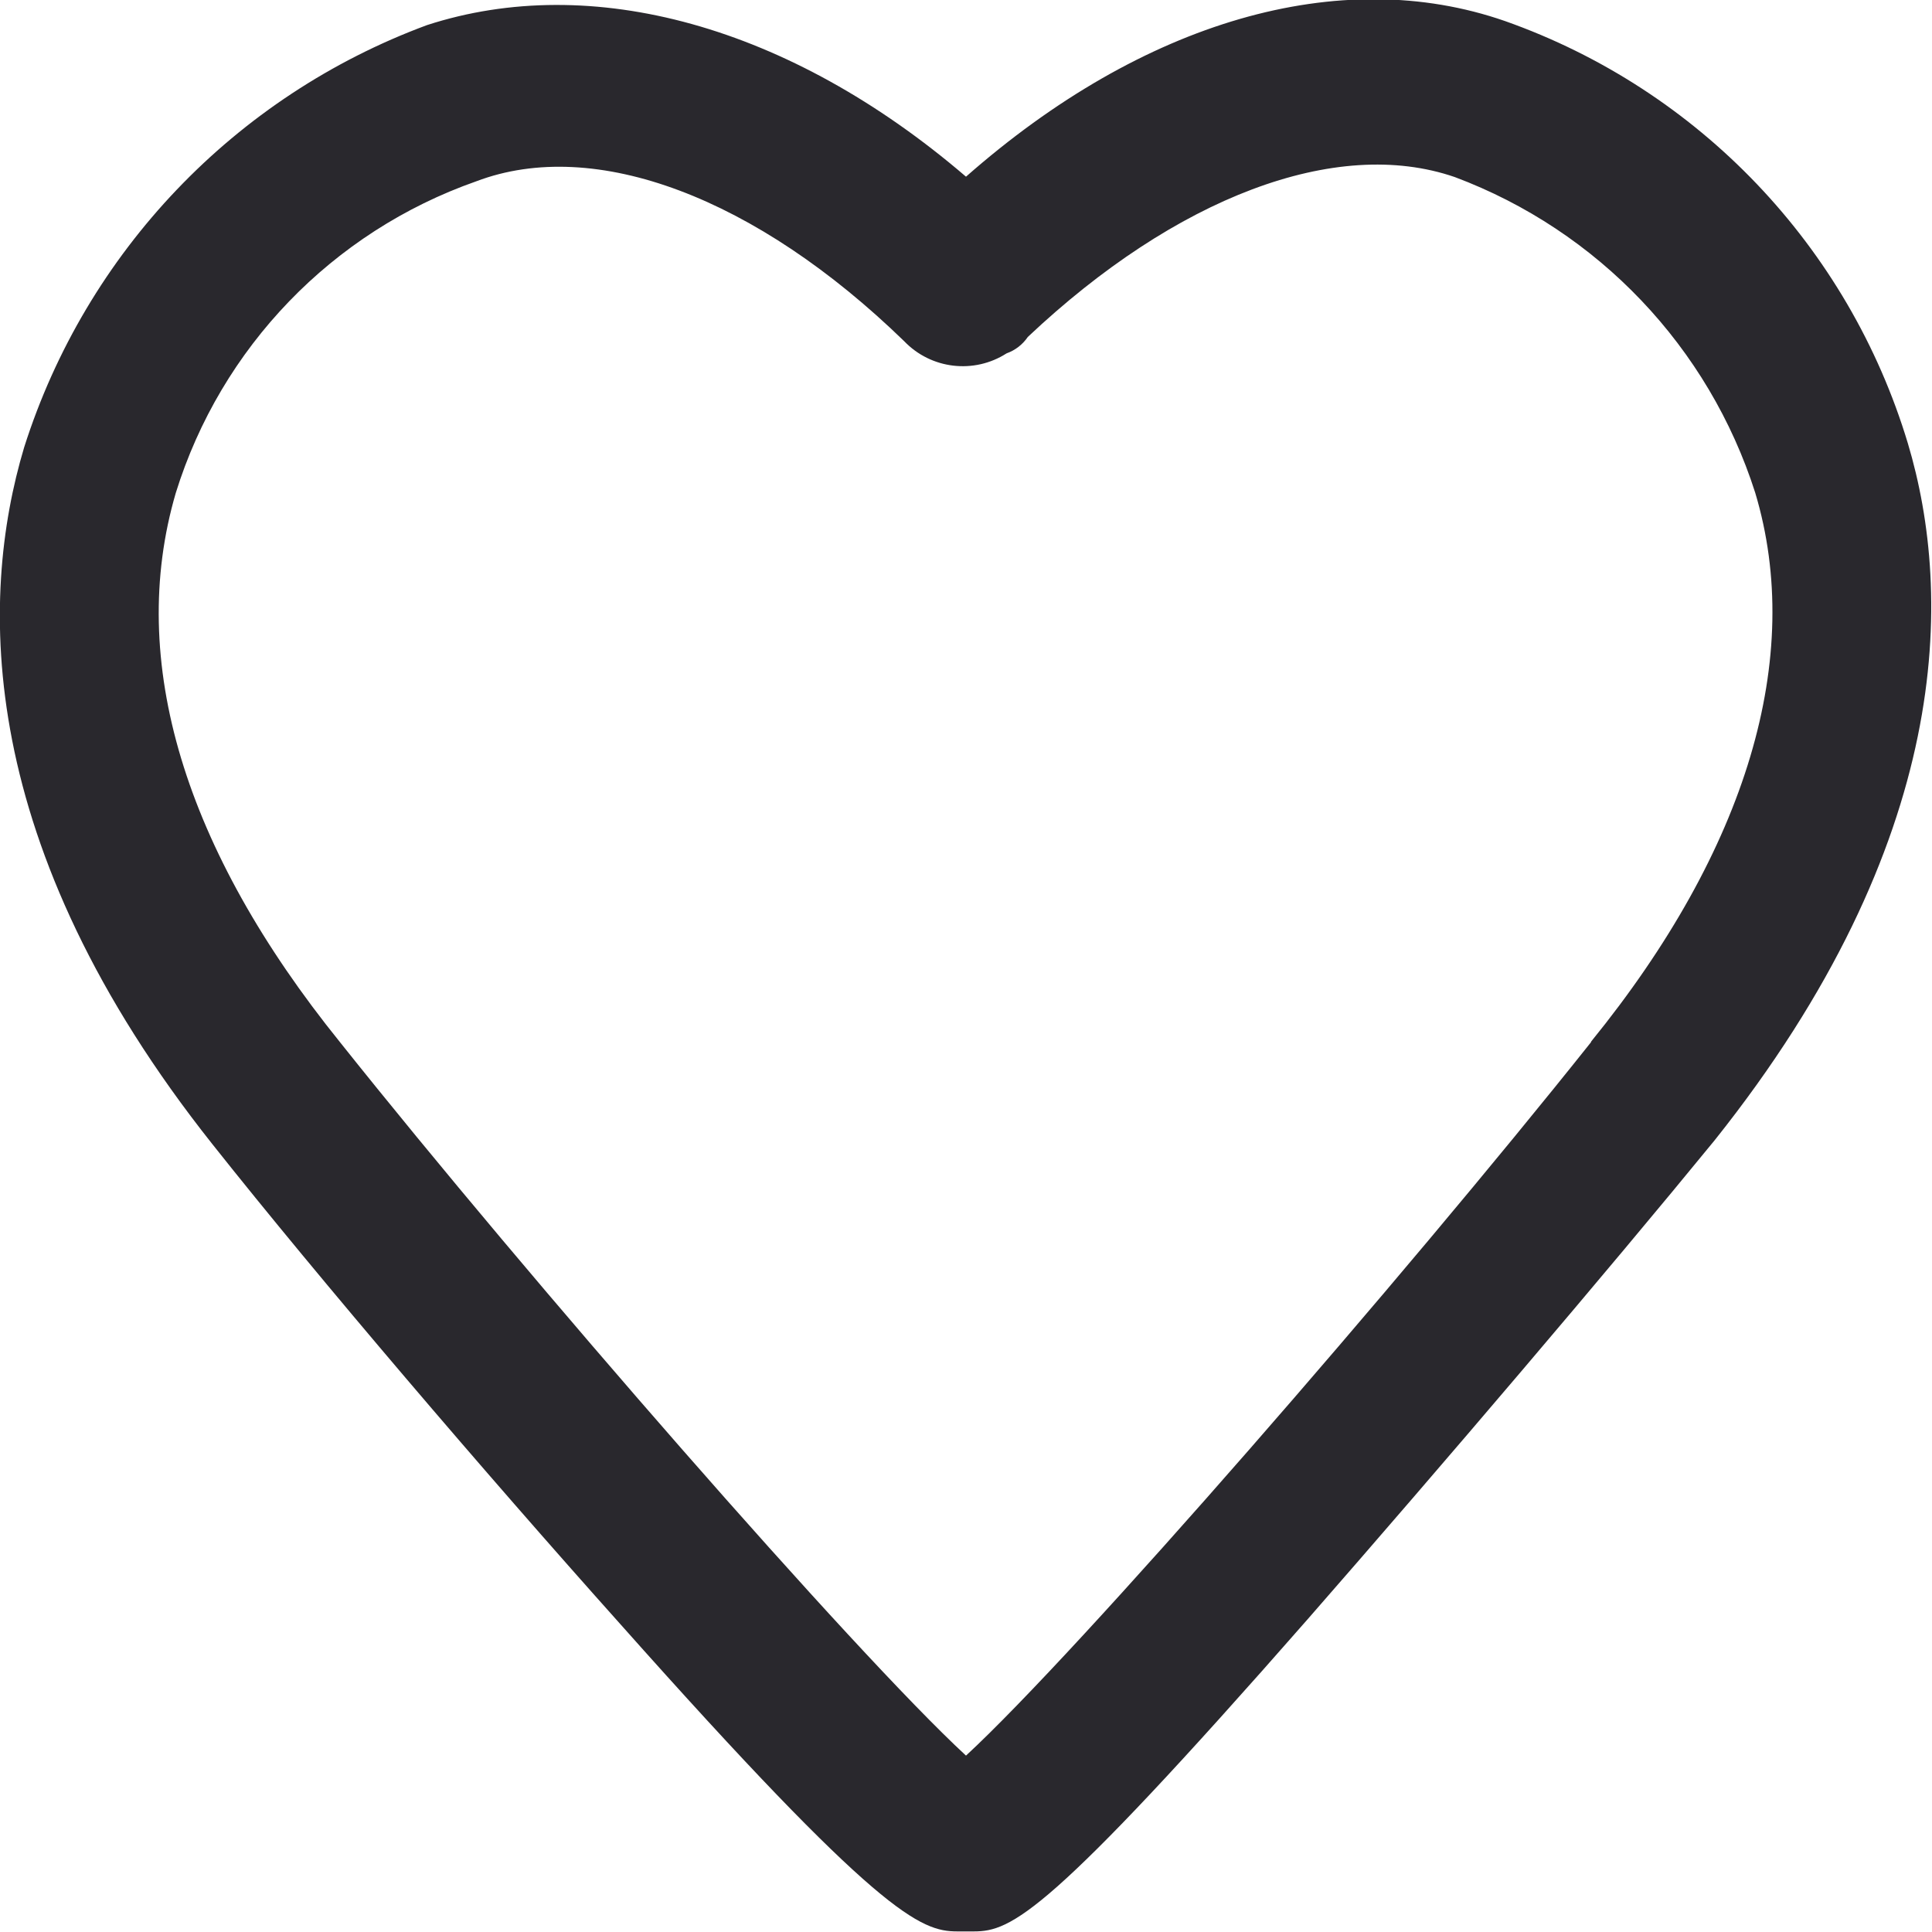
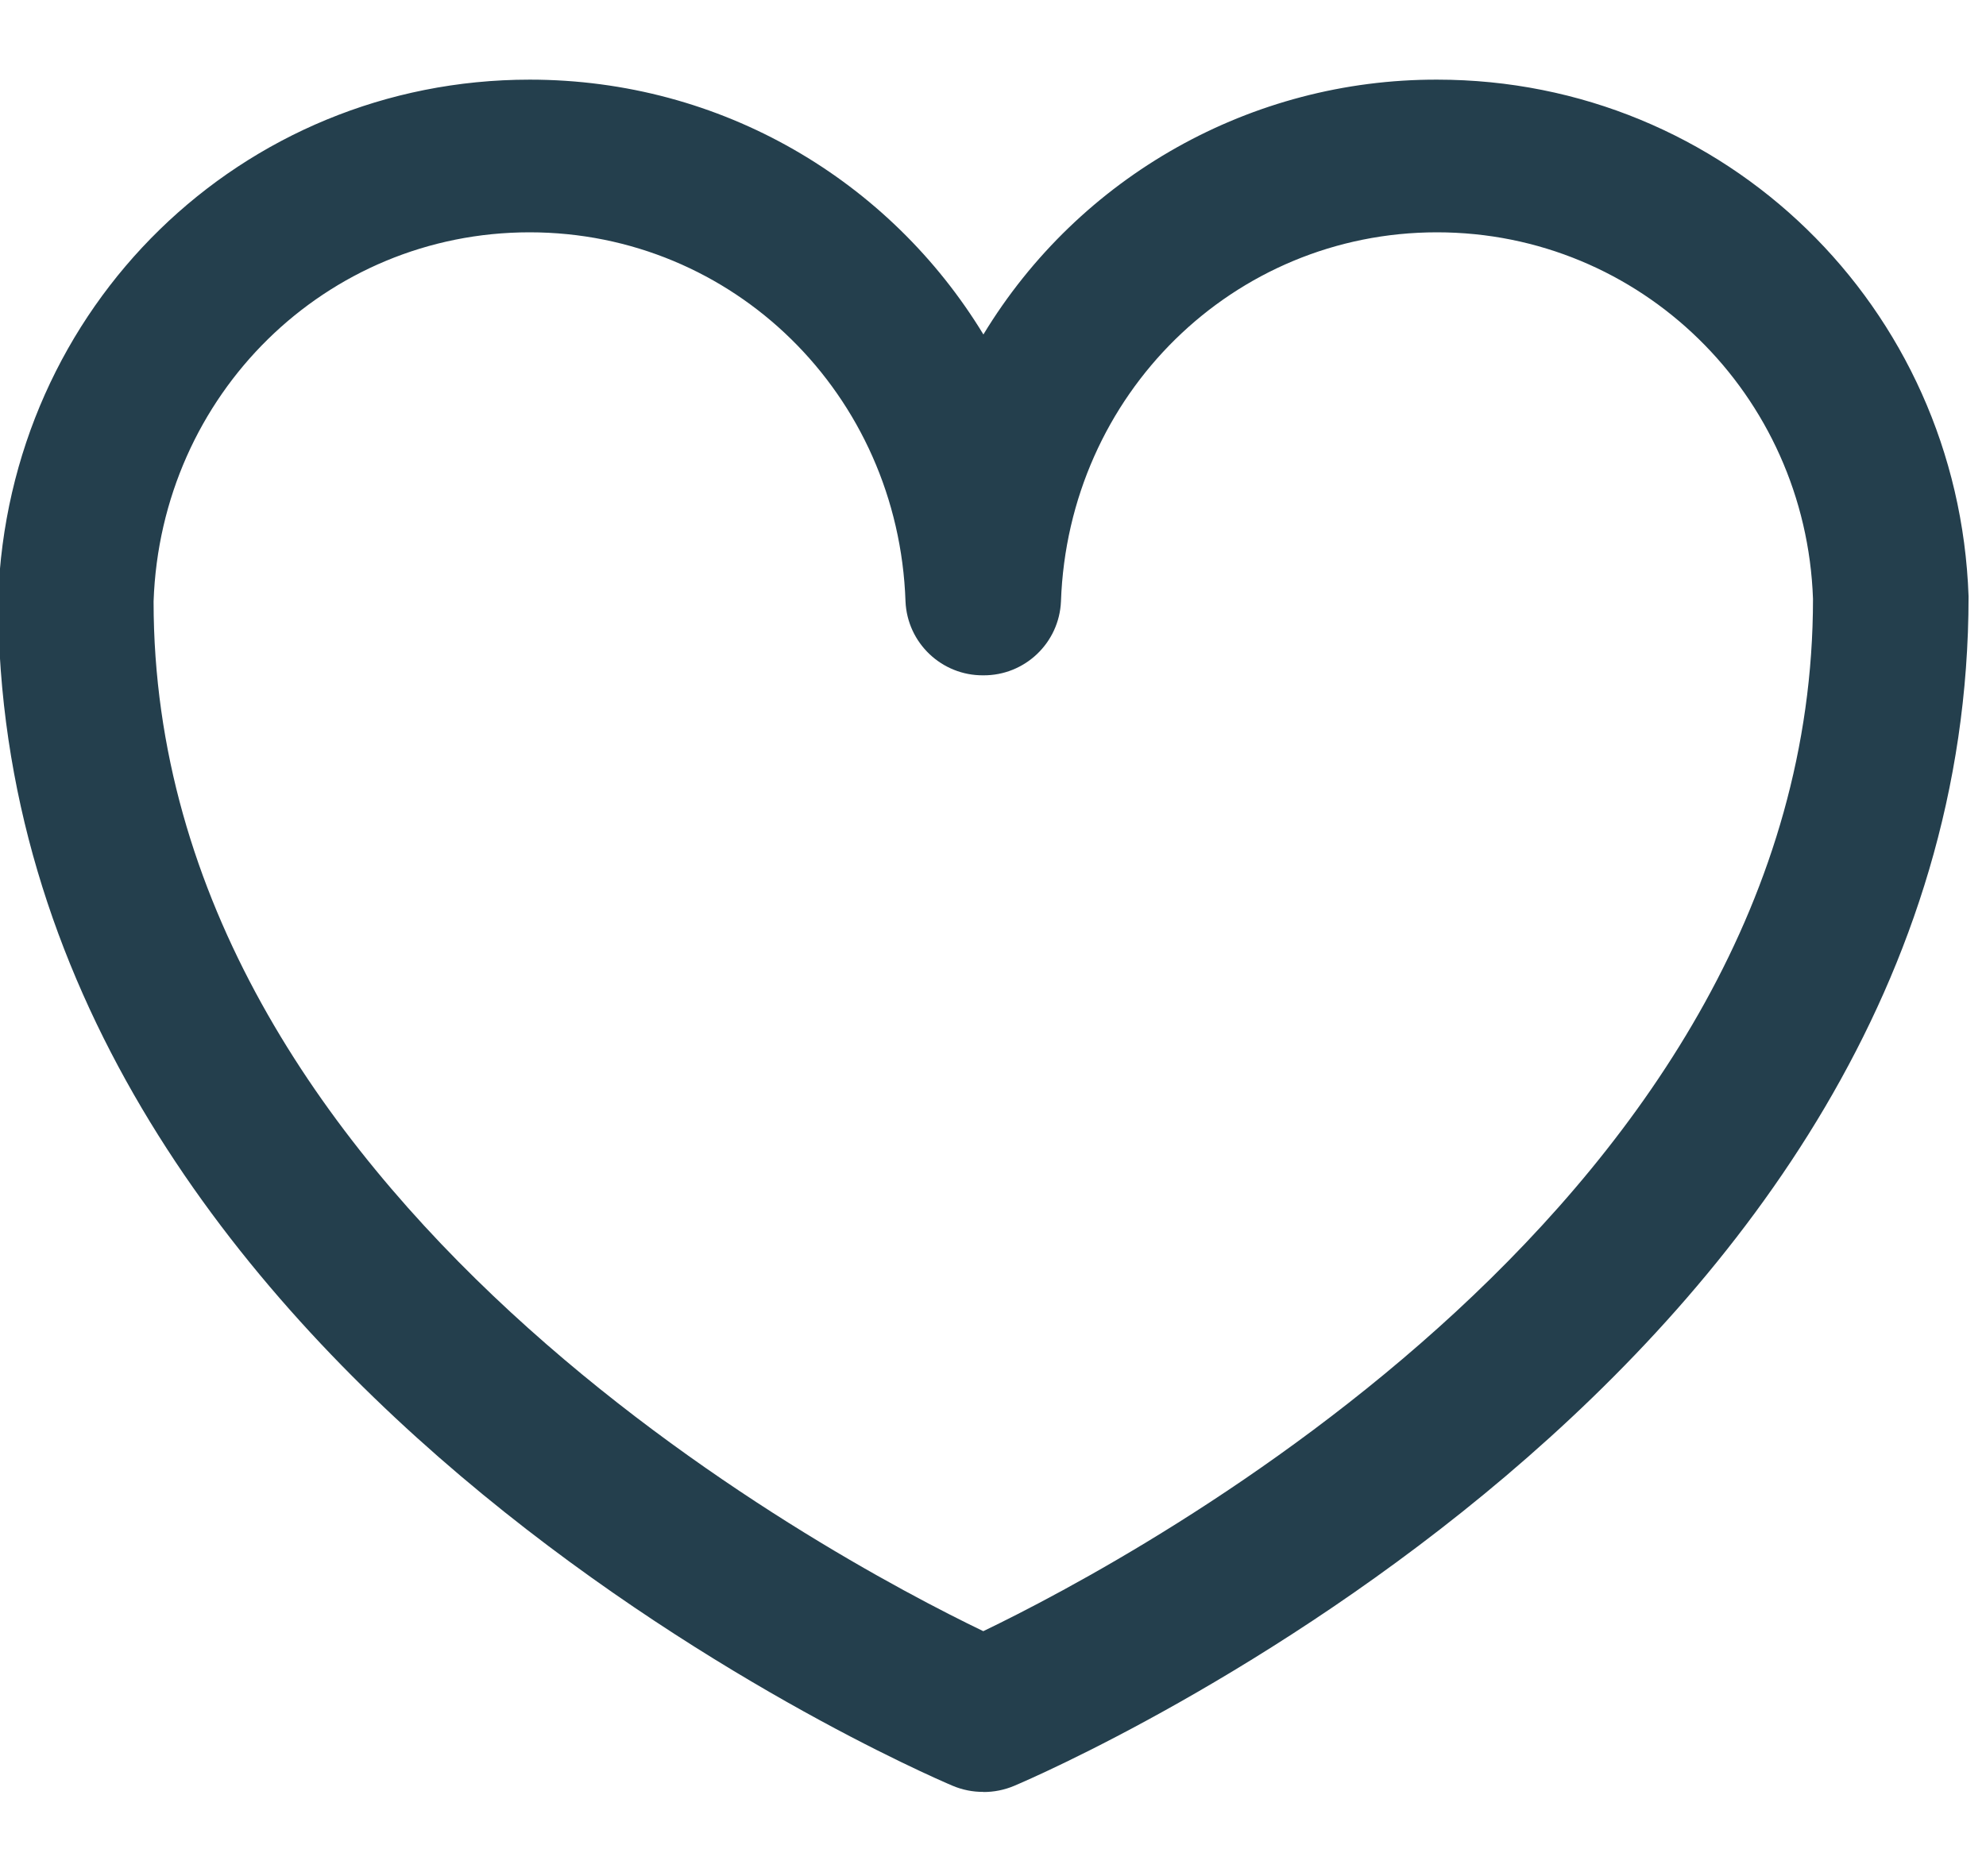
- <svg xmlns="http://www.w3.org/2000/svg" width="20" height="20" viewBox="0 0 20 20">
-   <defs>
-     <style>
-       .cls-1 {
-         fill: #29282d;
-         fill-rule: evenodd;
-       }
-     </style>
-   </defs>
-   <path id="heart_icon" class="cls-1" d="M1484.78,49.589a6.683,6.683,0,0,0-4.17-4.371c-1.71-.595-3.75,0-5.58,1.611-1.83-1.569-3.88-2.122-5.58-1.569a6.884,6.884,0,0,0-4.17,4.371c-0.47,1.57-.51,4.117,1.95,7.215,1.11,1.4,2.82,3.4,4.22,4.965,2.68,3.014,3.11,3.183,3.49,3.183h0.17c0.39,0,.77-0.168,3.45-3.224,1.41-1.613,3.11-3.609,4.22-4.966C1485.25,53.706,1485.25,51.159,1484.78,49.589Zm-3.28,6.2c-1.96,2.462-5.32,6.324-6.47,7.385-1.15-1.061-4.52-4.924-6.48-7.385-1.61-1.994-2.21-3.947-1.7-5.687a4.986,4.986,0,0,1,3.11-3.225c1.23-.467,2.9.169,4.43,1.655a0.84,0.84,0,0,0,1.06.126,0.447,0.447,0,0,0,.22-0.17c1.53-1.443,3.19-2.079,4.42-1.655a5.168,5.168,0,0,1,3.11,3.268C1483.71,51.8,1483.12,53.79,1481.5,55.784Z" transform="translate(-1465.03 -45)" />
+ <svg xmlns="http://www.w3.org/2000/svg" width="18" height="17" viewBox="0 0 18 17">
+   <g>
+     <g>
+       <path fill="#243f4d" d="M8.913 16.244a.707.707 0 0 1-.28-.056c-.353-.15-8.65-3.75-8.65-10.76C.074 2.779 2.19.722 4.801.722c1.743 0 3.266.918 4.112 2.31a4.796 4.796 0 0 1 4.112-2.31c2.61 0 4.725 2.058 4.817 4.684 0 7.034-8.297 10.634-8.65 10.783a.71.71 0 0 1-.28.056zM4.8 2.106c-1.847 0-3.343 1.47-3.408 3.346 0 5.408 6.125 8.663 7.52 9.335 1.395-.672 7.52-3.93 7.52-9.358-.065-1.853-1.563-3.323-3.408-3.323s-3.342 1.47-3.408 3.346a.7.7 0 0 1-.704.67.7.7 0 0 1-.705-.67c-.064-1.876-1.561-3.346-3.407-3.346z" />
+     </g>
+   </g>
</svg>
